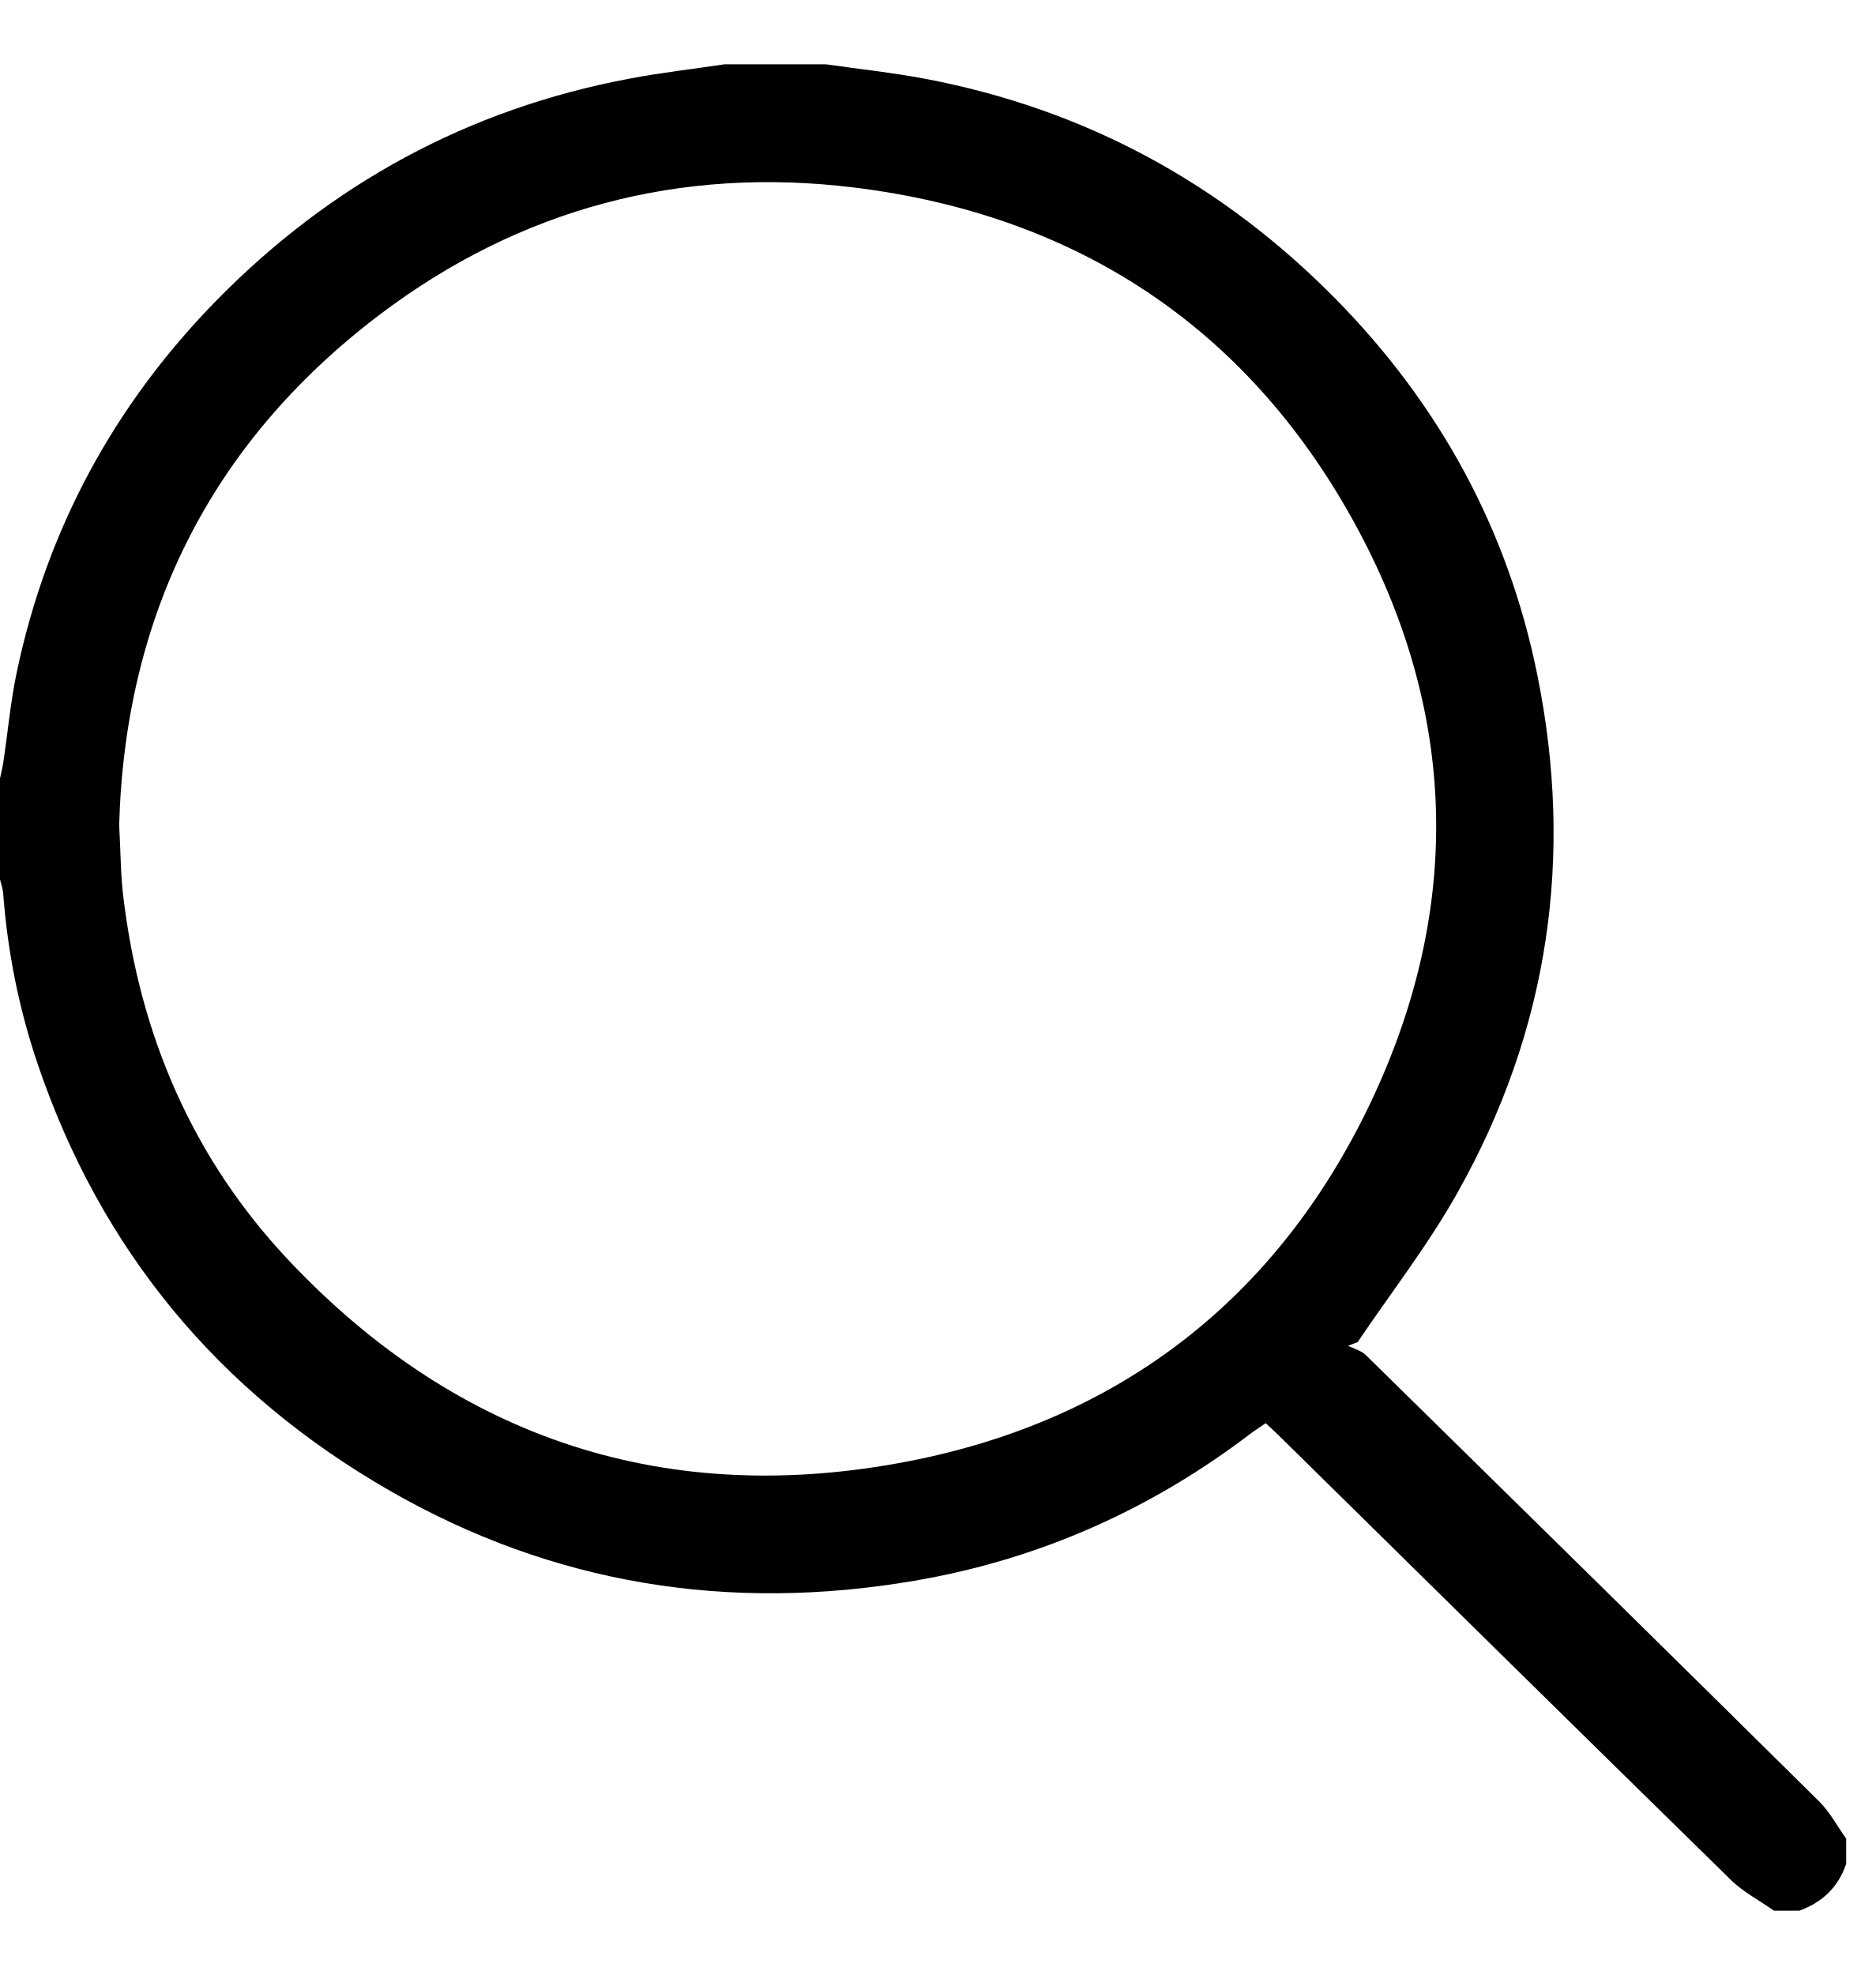
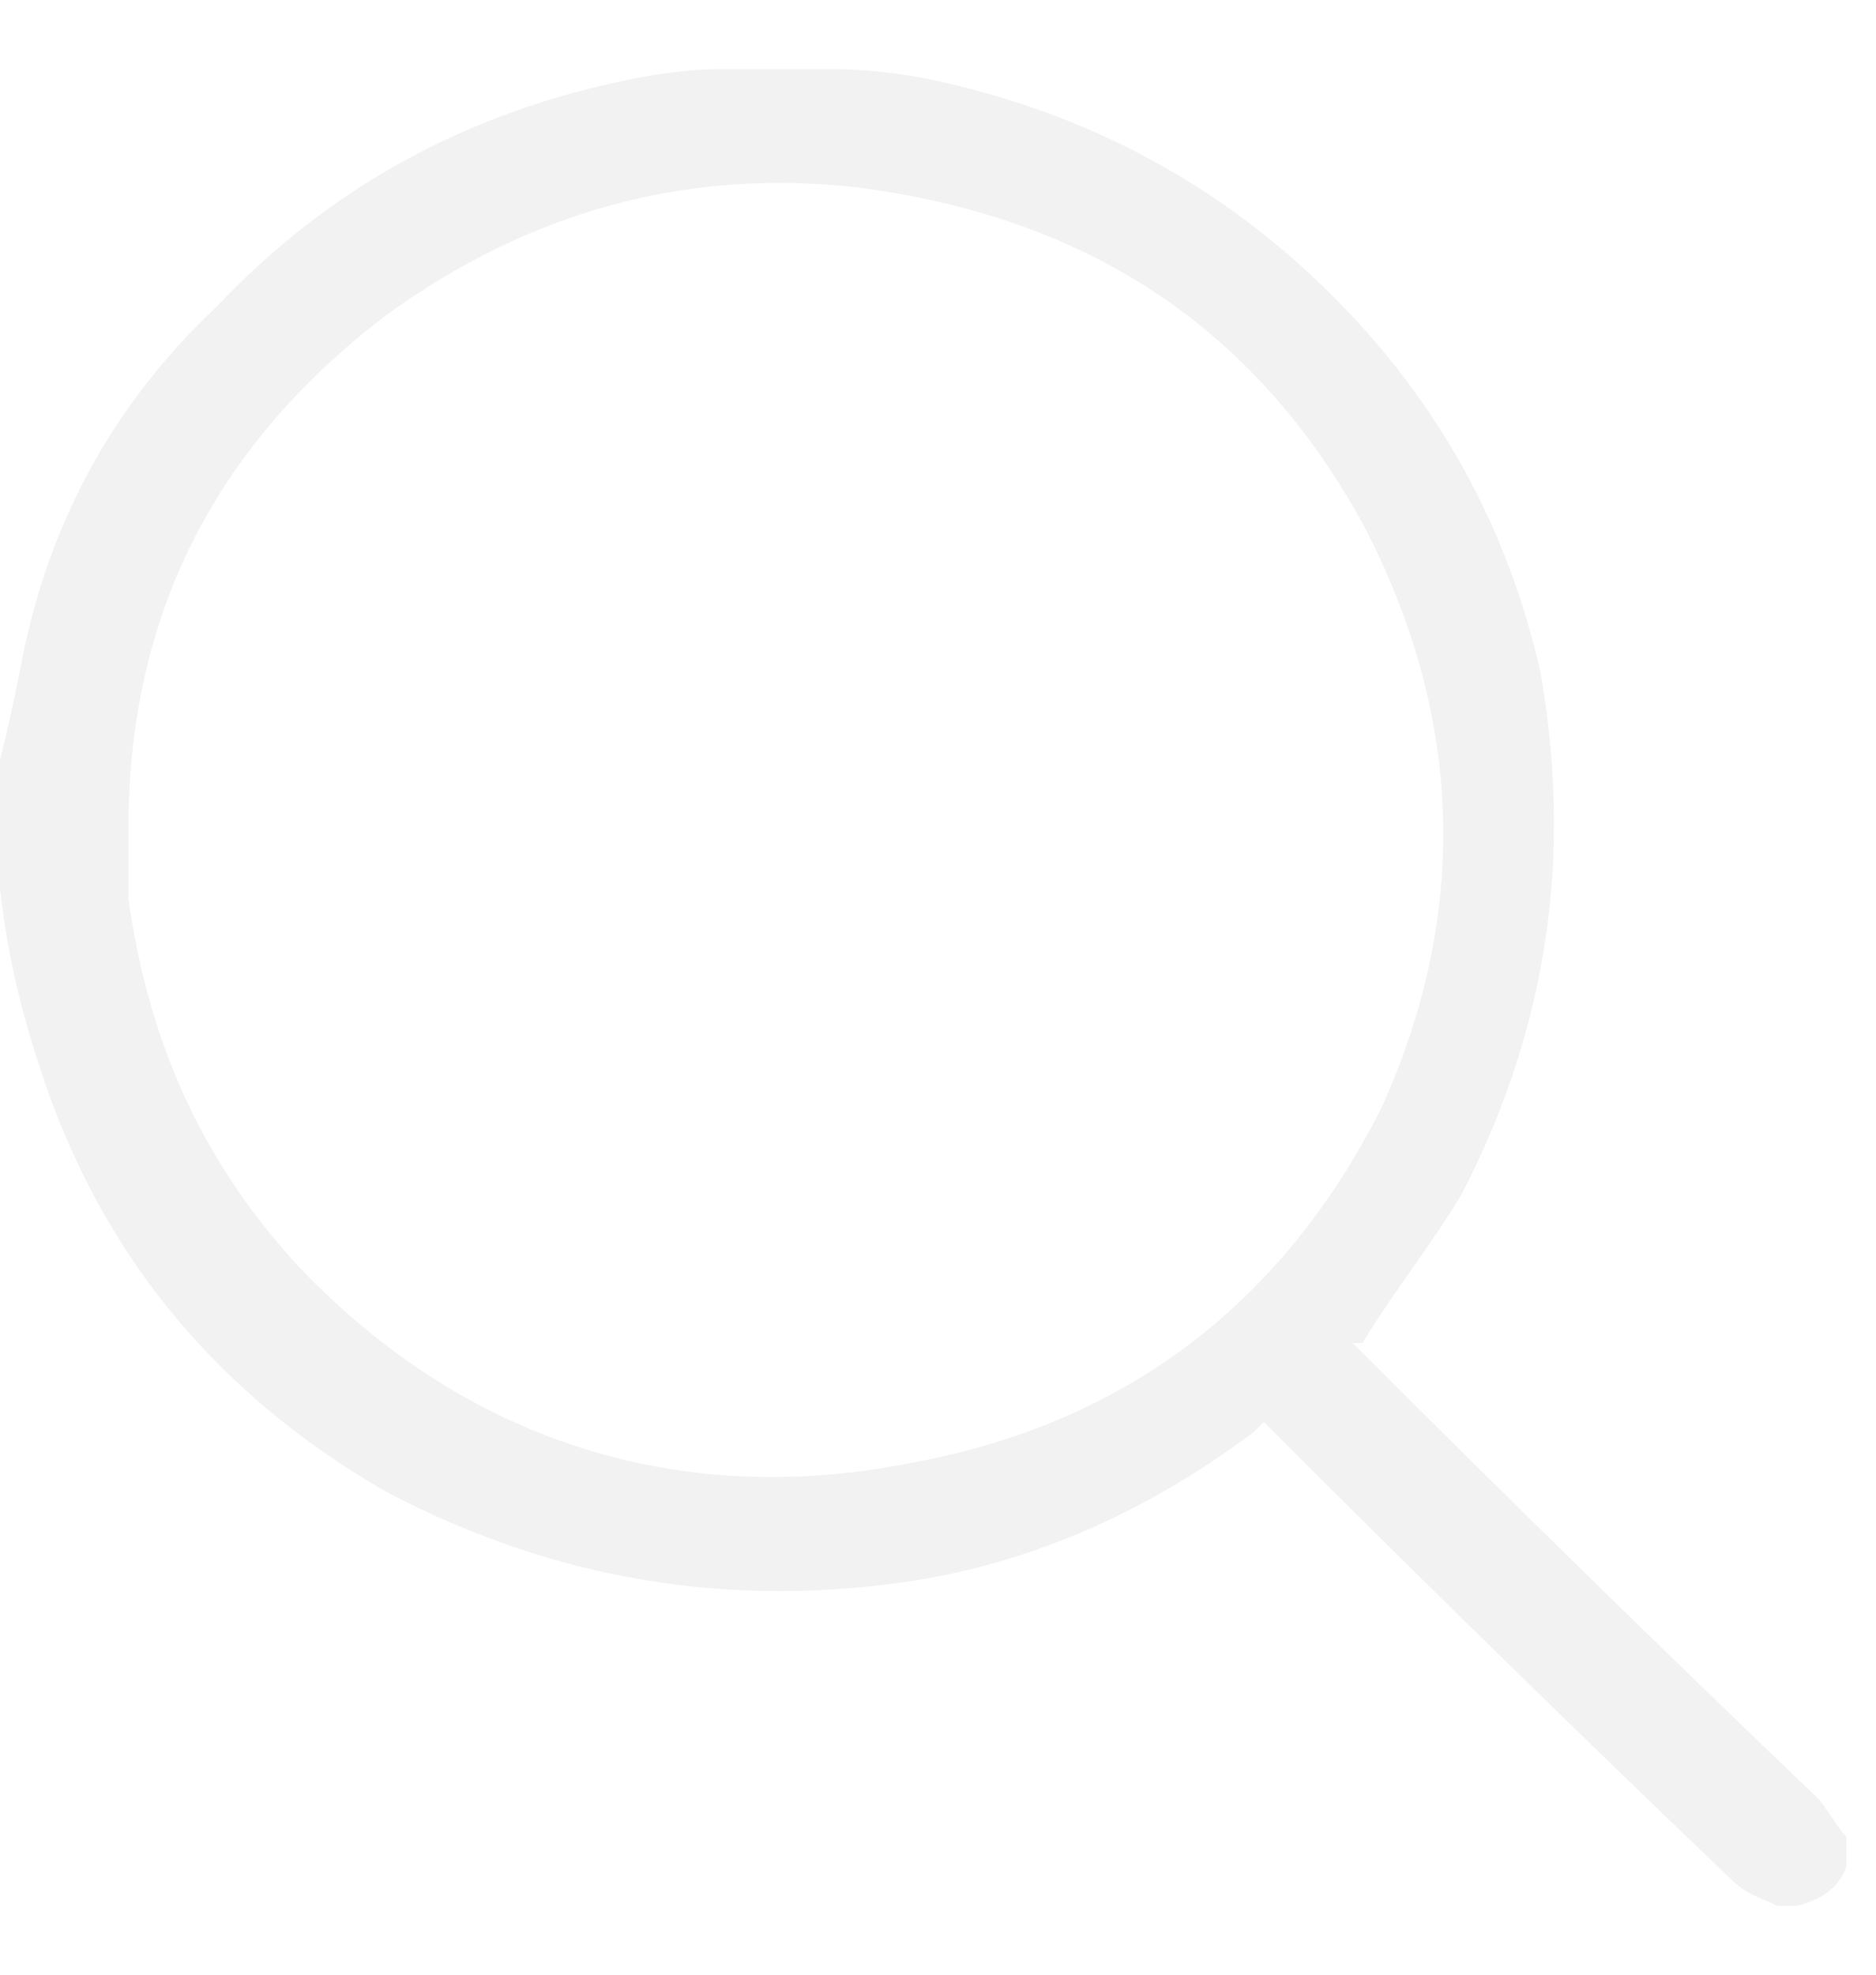
- <svg xmlns="http://www.w3.org/2000/svg" width="19" height="20" viewBox="0 0 19 20" fill="none">
-   <path d="M8.363 0.651C8.699 0.699 9.037 0.735 9.371 0.798C10.989 1.105 12.375 1.857 13.529 3.029C14.578 4.095 15.271 5.361 15.569 6.83C15.944 8.676 15.685 10.437 14.76 12.08C14.464 12.607 14.089 13.089 13.75 13.591C13.718 13.604 13.686 13.616 13.654 13.628C13.714 13.659 13.787 13.677 13.833 13.722C15.365 15.226 16.897 16.732 18.424 18.242C18.533 18.35 18.607 18.492 18.698 18.619V18.874C18.618 19.111 18.455 19.265 18.223 19.349H17.967C17.82 19.245 17.655 19.16 17.529 19.036C15.998 17.537 14.472 16.033 12.945 14.53C12.906 14.492 12.866 14.456 12.819 14.412C12.766 14.449 12.716 14.48 12.668 14.516C11.653 15.29 10.515 15.794 9.26 16.008C7.385 16.328 5.601 16.047 3.943 15.093C2.218 14.1 1.021 12.663 0.381 10.773C0.191 10.213 0.076 9.635 0.032 9.044C0.028 8.997 0.011 8.951 0 8.905V7.882C0.011 7.83 0.025 7.777 0.033 7.724C0.079 7.418 0.106 7.108 0.17 6.806C0.475 5.359 1.153 4.106 2.185 3.05C3.345 1.865 4.739 1.105 6.371 0.797C6.692 0.736 7.017 0.699 7.34 0.651H8.363ZM1.207 8.354C1.222 8.625 1.221 8.851 1.248 9.074C1.416 10.486 1.954 11.739 2.935 12.775C4.652 14.588 6.774 15.27 9.205 14.797C11.336 14.382 12.928 13.156 13.873 11.183C14.824 9.195 14.766 7.186 13.701 5.265C12.609 3.296 10.886 2.174 8.651 1.899C6.887 1.682 5.264 2.112 3.842 3.189C2.122 4.493 1.266 6.248 1.207 8.354Z" fill="black" />
+ <svg xmlns="http://www.w3.org/2000/svg" version="1.2" viewBox="0 0 19 20" width="19" height="20">
+   <style>.a{fill:#f2f2f2}</style>
+   <path class="a" d="m8.4 0.7q0.5 0 1 0.1 2.4 0.5 4.1 2.2 1.6 1.6 2.1 3.8 0.5 2.8-0.8 5.3c-0.3 0.5-0.7 1-1 1.5q-0.1 0-0.1 0 0.1 0.1 0.1 0.1 2.3 2.3 4.6 4.5c0.1 0.1 0.2 0.3 0.3 0.4v0.3q-0.1 0.3-0.5 0.4h-0.2c-0.2-0.1-0.3-0.1-0.5-0.3q-2.3-2.2-4.6-4.5 0 0-0.1-0.1-0.1 0.1-0.1 0.1-1.6 1.2-3.4 1.5c-1.9 0.3-3.7 0-5.4-0.9q-2.6-1.5-3.5-4.3-0.3-0.9-0.4-1.8 0 0 0-0.1v-1q0-0.1 0-0.2 0.1-0.4 0.2-0.9 0.4-2.2 2-3.7 1.7-1.8 4.2-2.3 0.5-0.1 0.9-0.1zm-7.1 7.7q0 0.3 0 0.7c0.2 1.4 0.7 2.6 1.7 3.7 1.7 1.8 3.9 2.5 6.3 2 2.1-0.4 3.7-1.6 4.7-3.6 0.9-2 0.8-4-0.2-5.9-1.1-2-2.8-3.1-5.1-3.4q-2.6-0.3-4.8 1.3c-1.7 1.3-2.6 3-2.6 5.2z" />
</svg>
